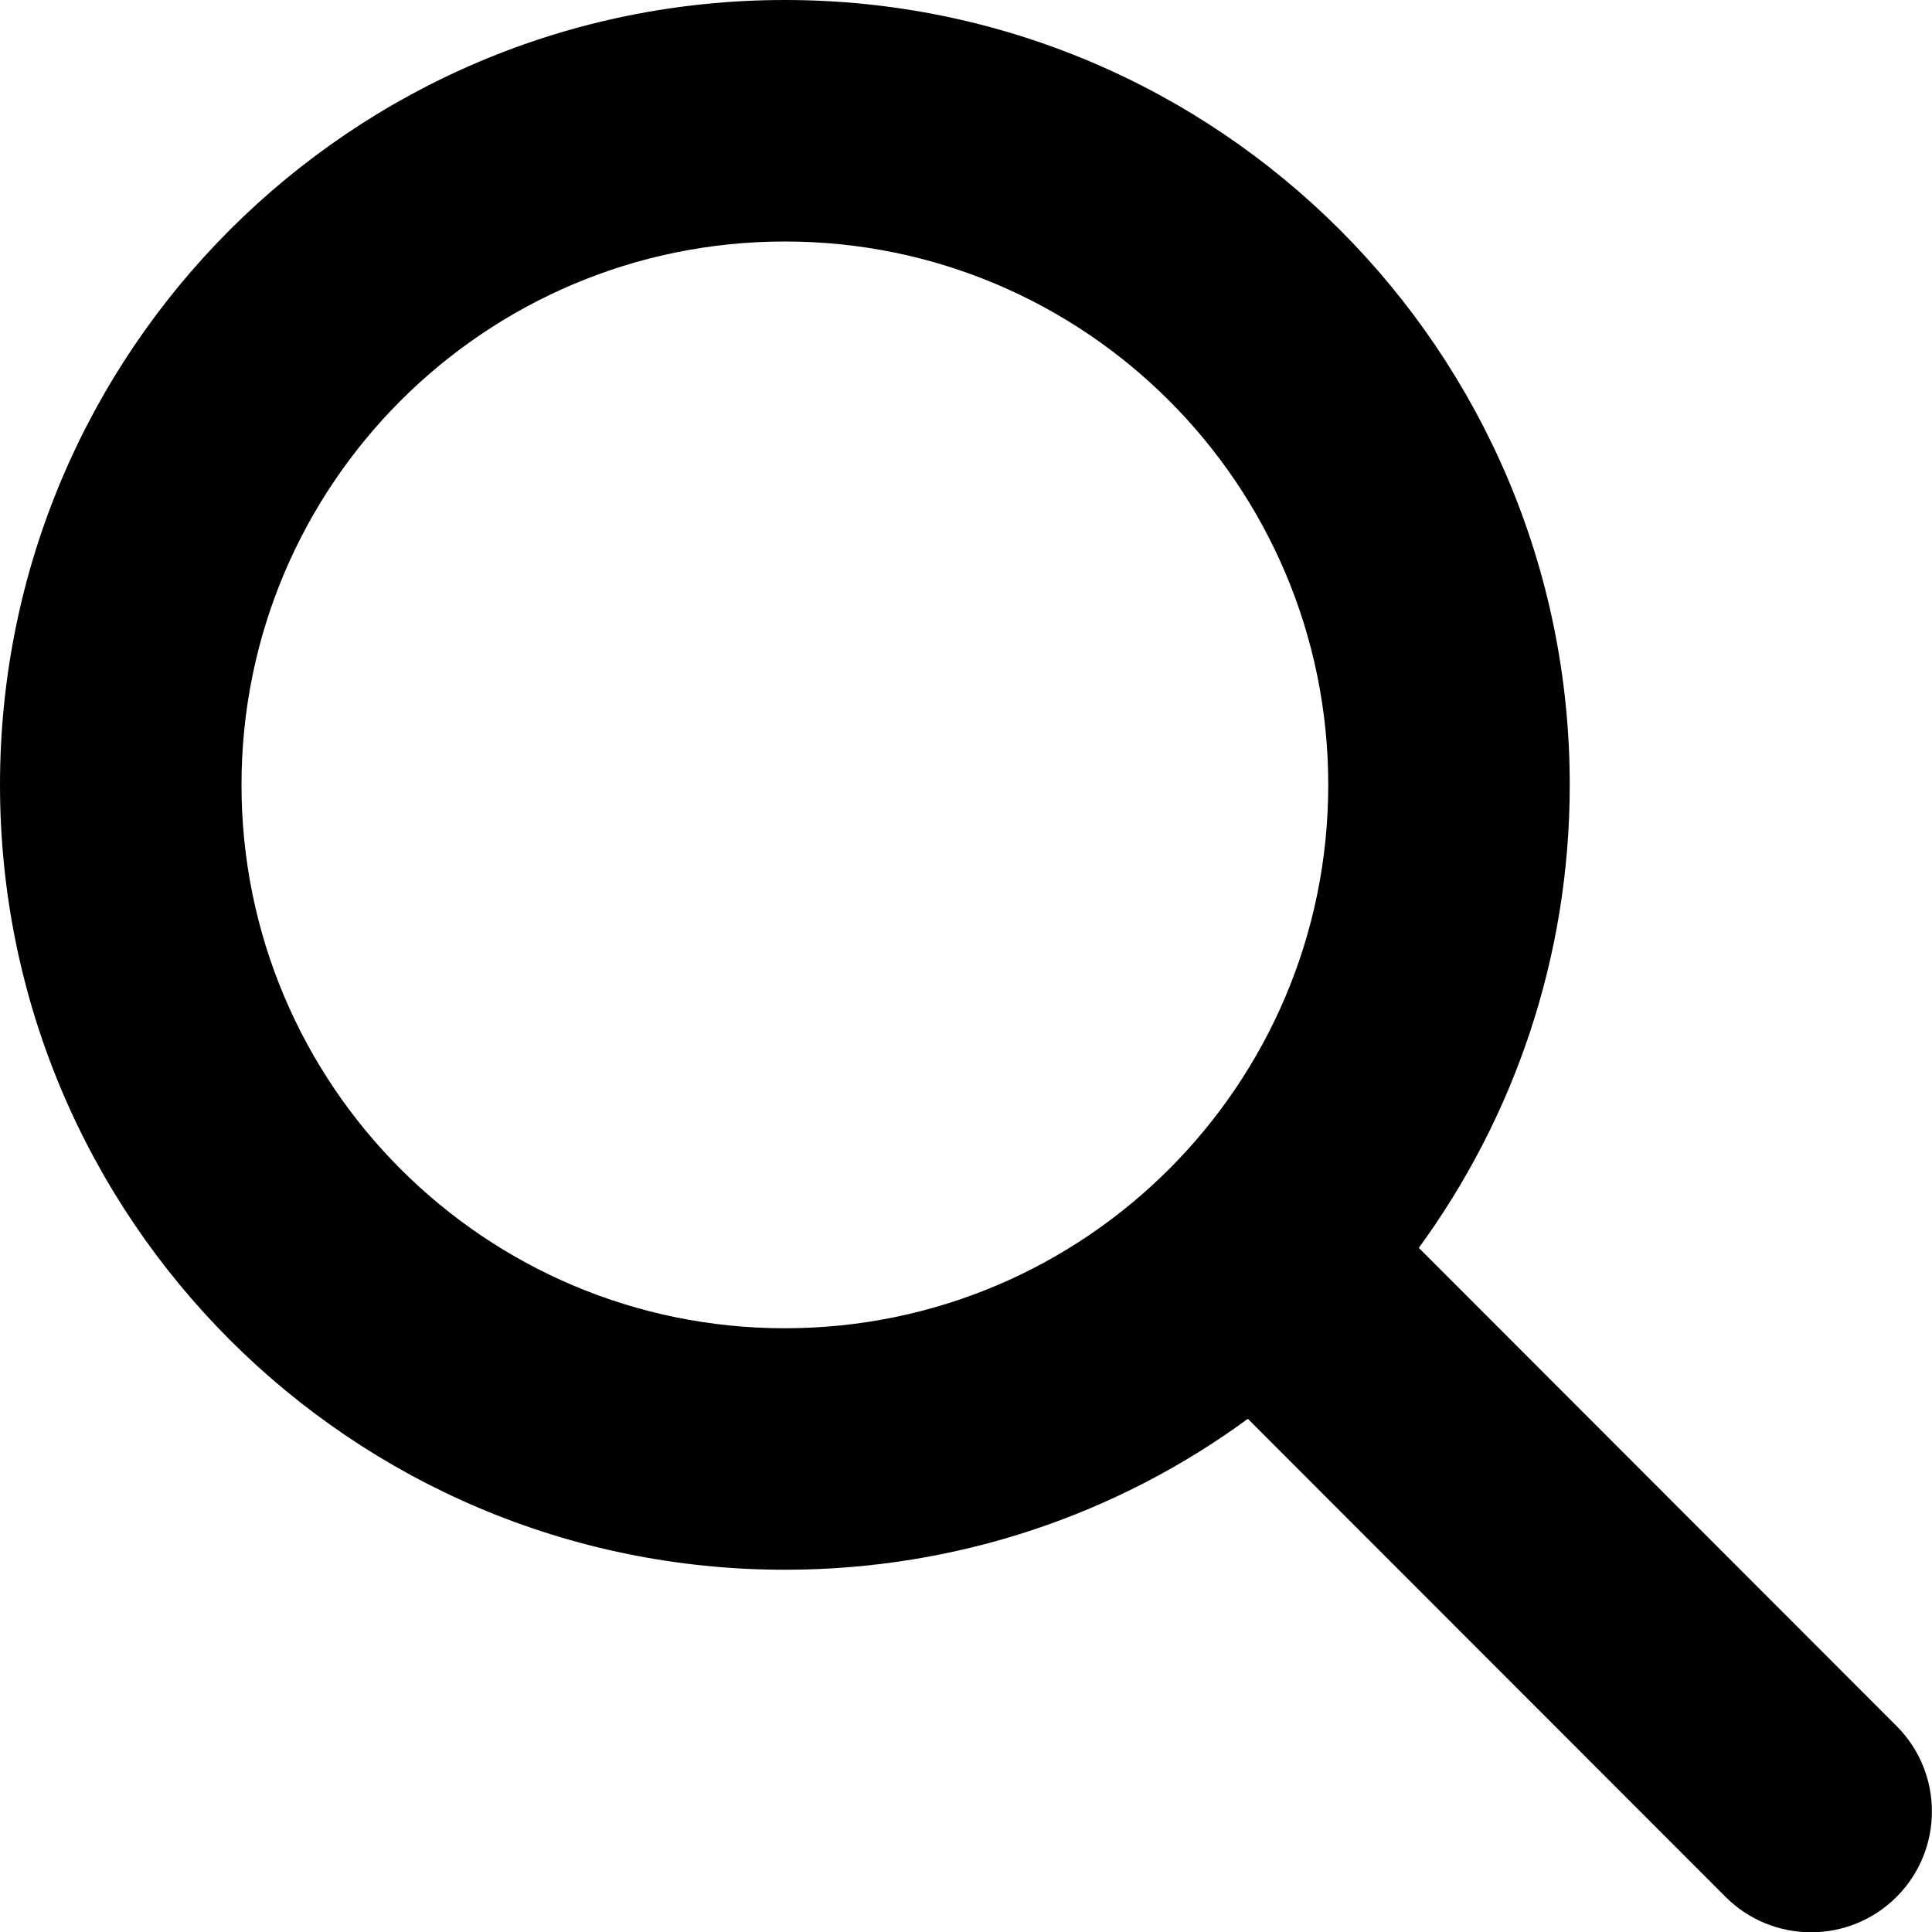
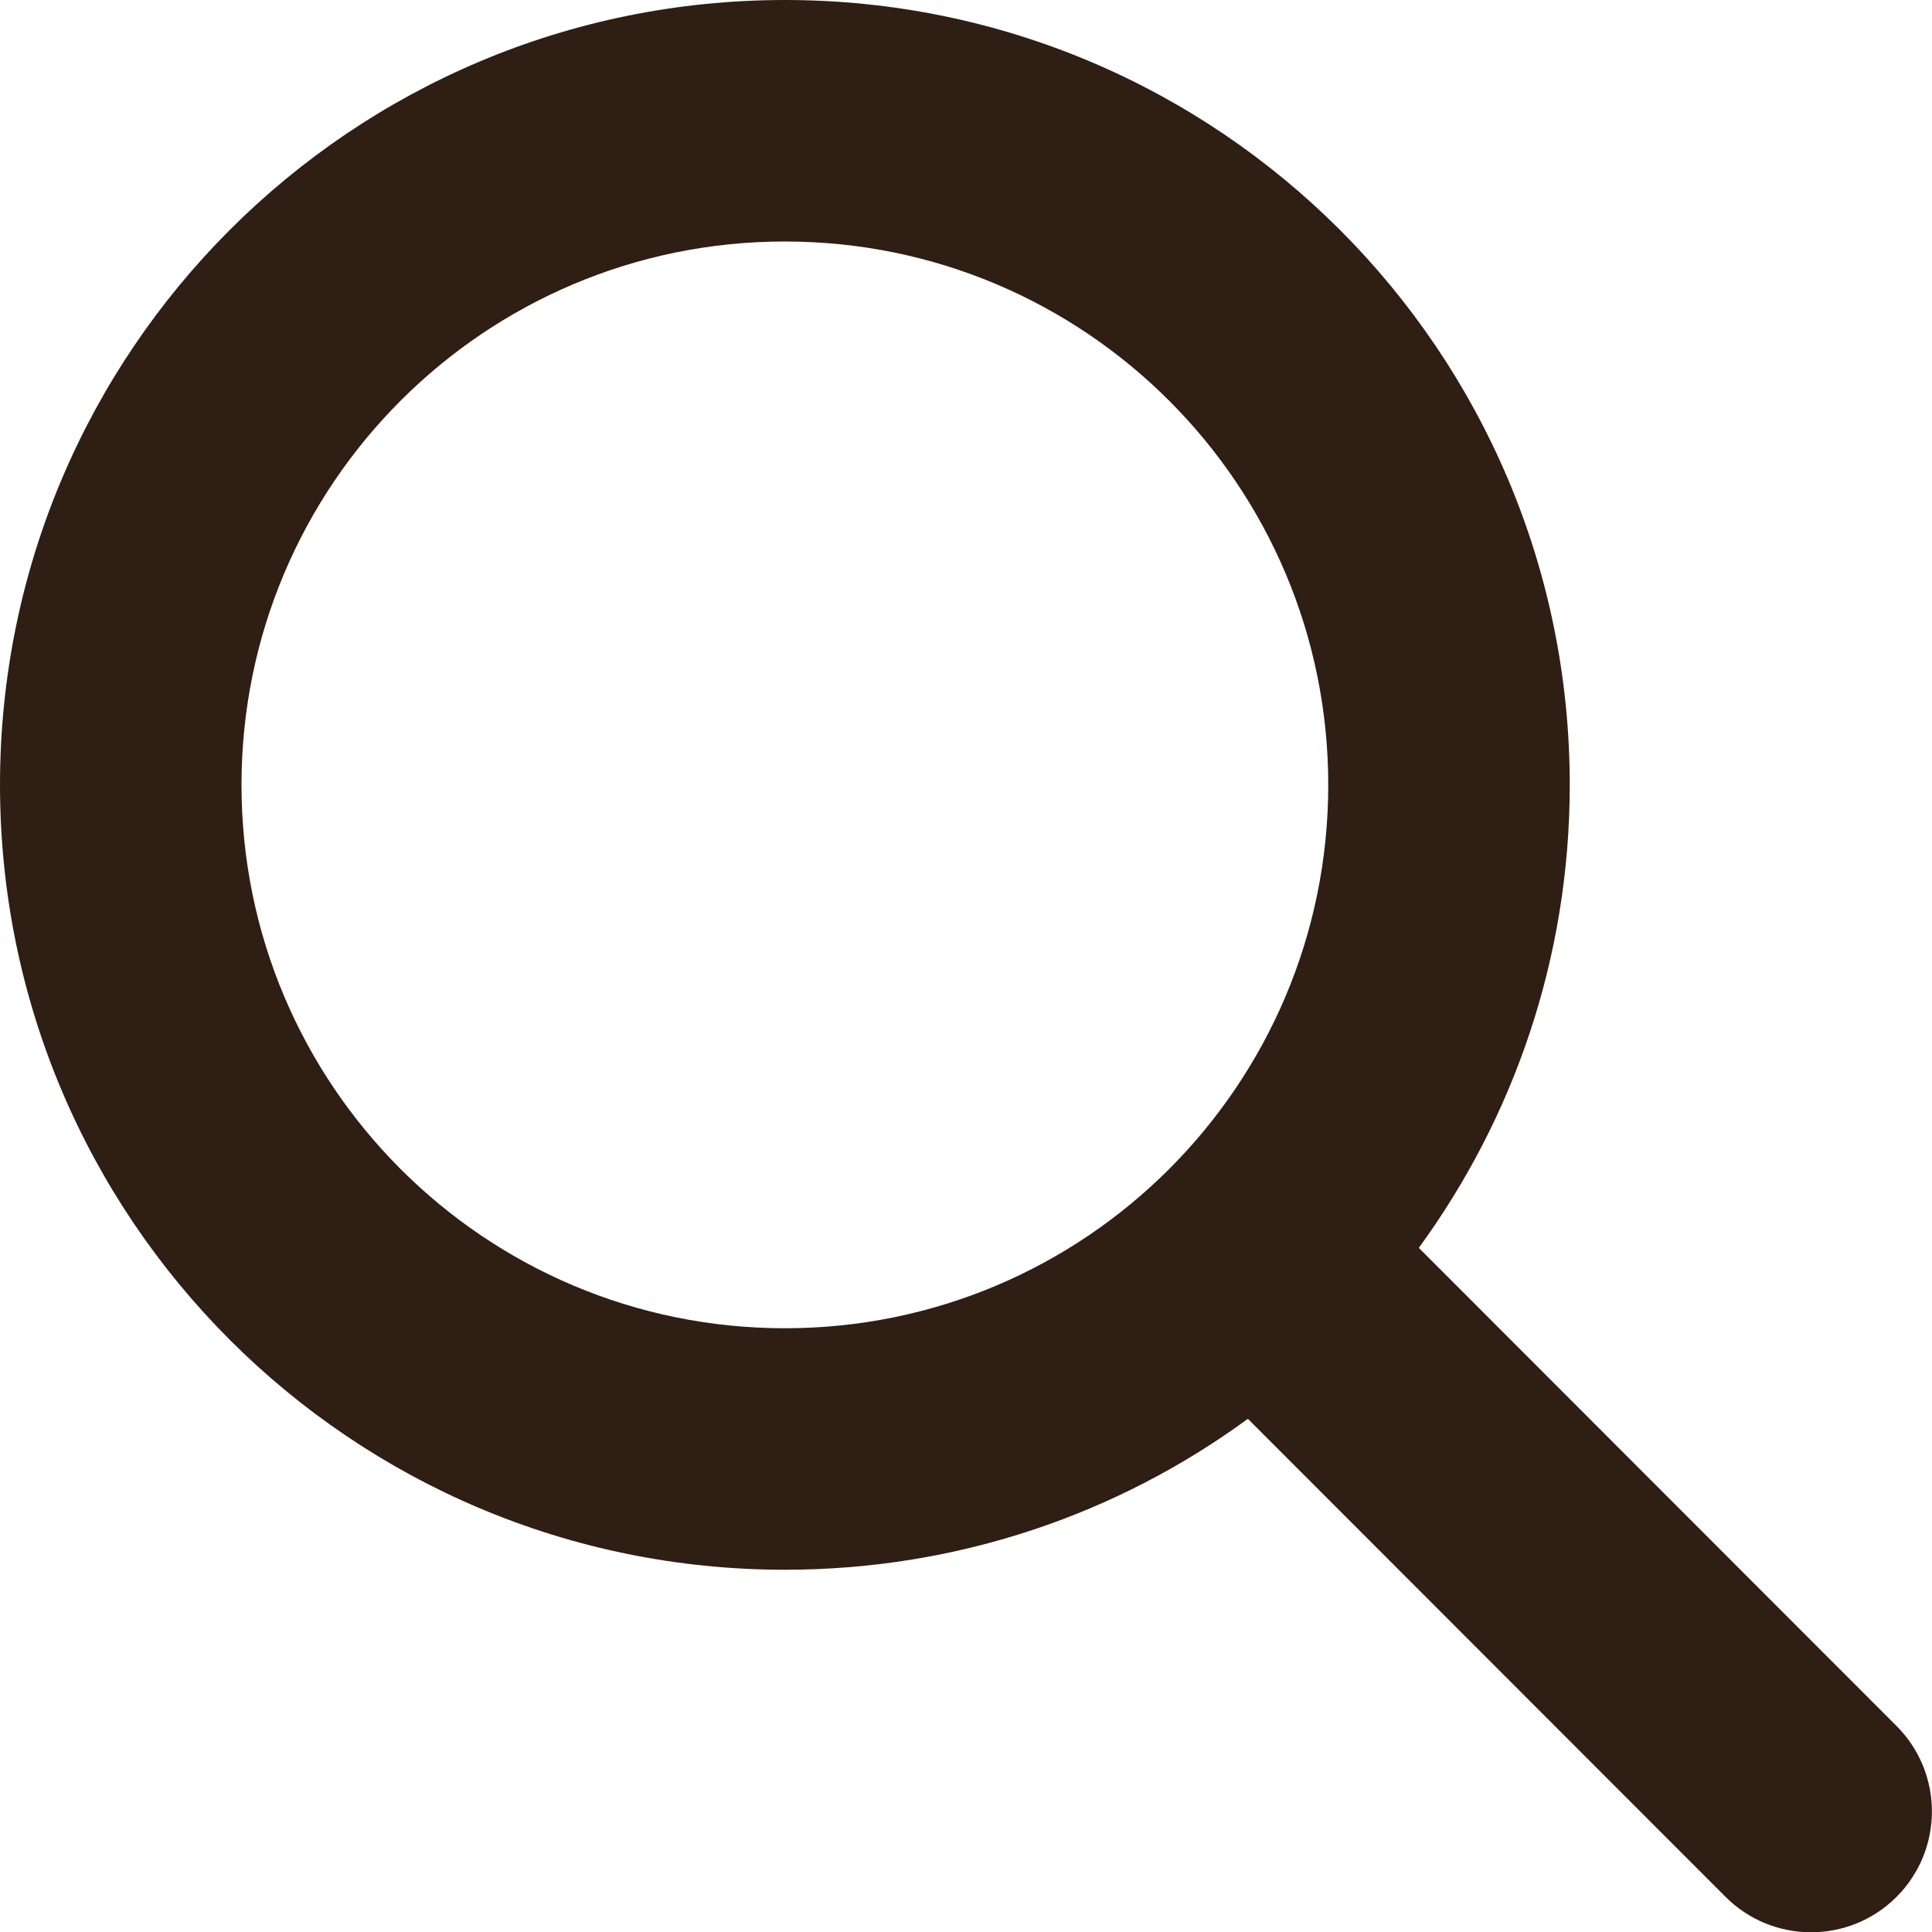
- <svg xmlns="http://www.w3.org/2000/svg" viewBox="0 0 512 512">
+ <svg xmlns="http://www.w3.org/2000/svg" style="fill: #2F1E14" viewBox="0 0 512 512">
  <path d="M416 208c0 45.9-14.9 88.3-40 122.7L502.6 457.4c12.5 12.5 12.5 32.8 0 45.3s-32.8 12.5-45.3 0L330.7 376c-34.4 25.2-76.8 40-122.7 40C93.1 416 0 322.9 0 208S93.1 0 208 0S416 93.1 416 208zM208 352a144 144 0 1 0 0-288 144 144 0 1 0 0 288z" />
</svg>
